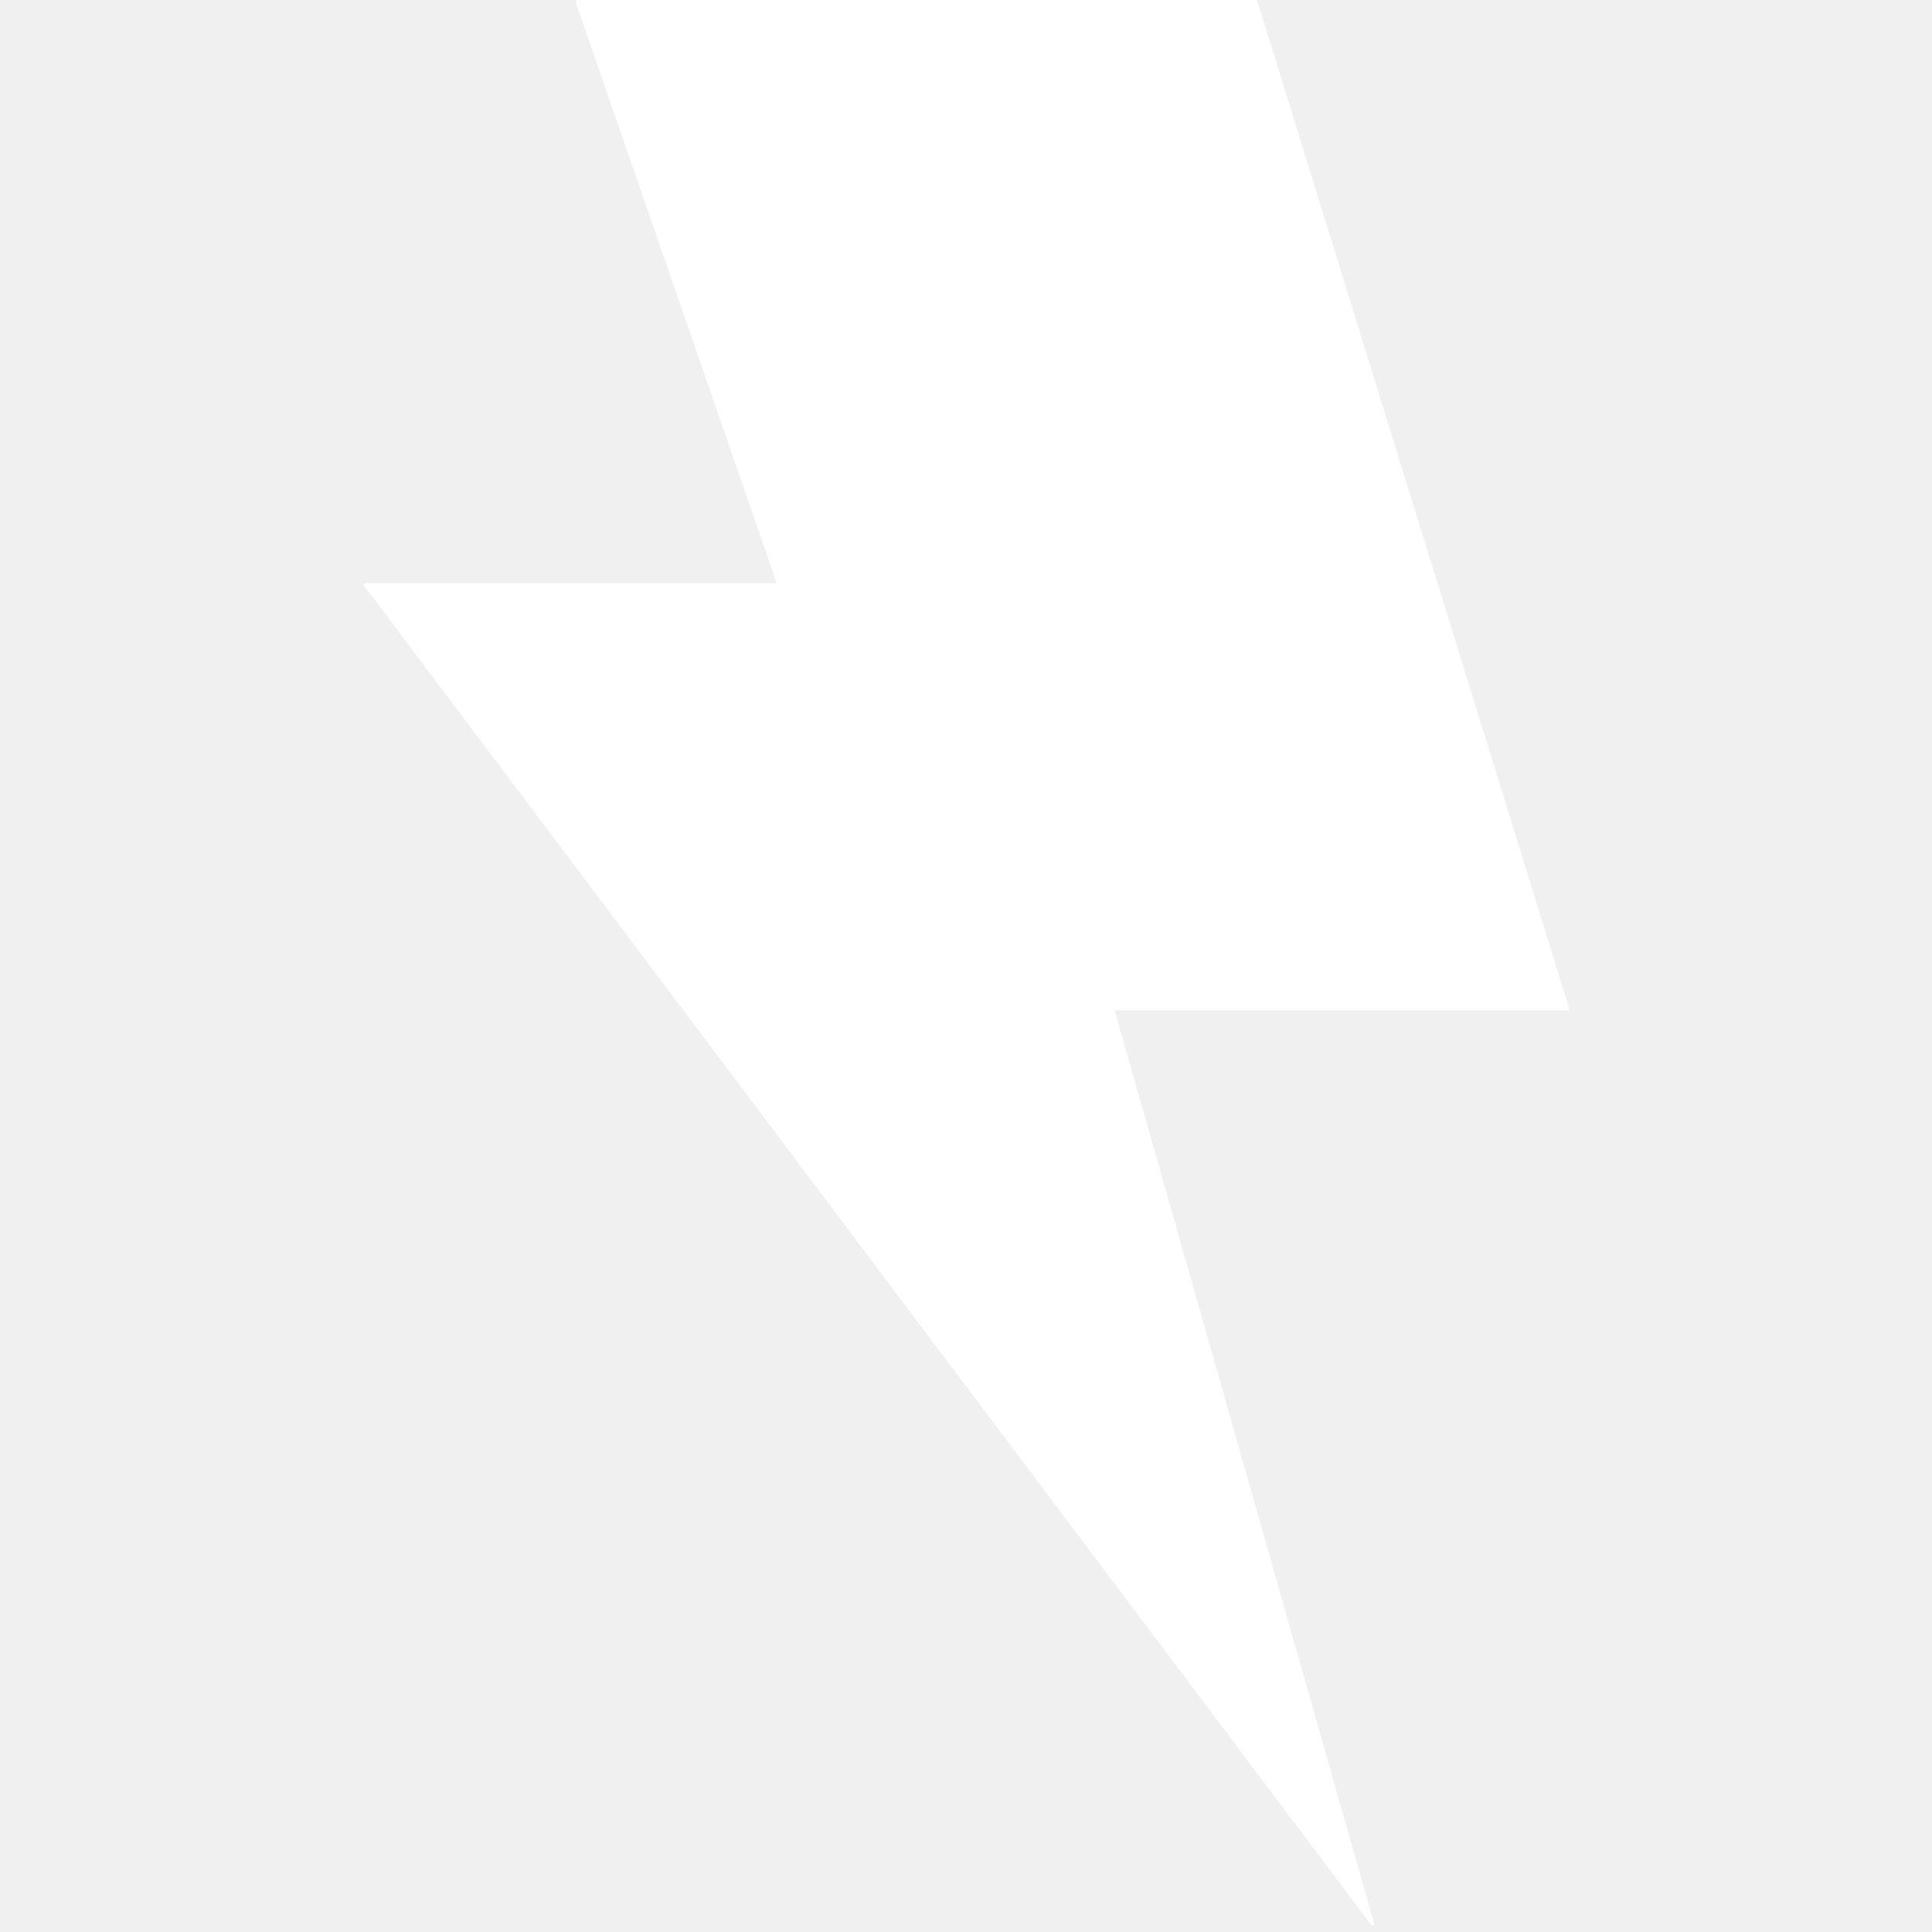
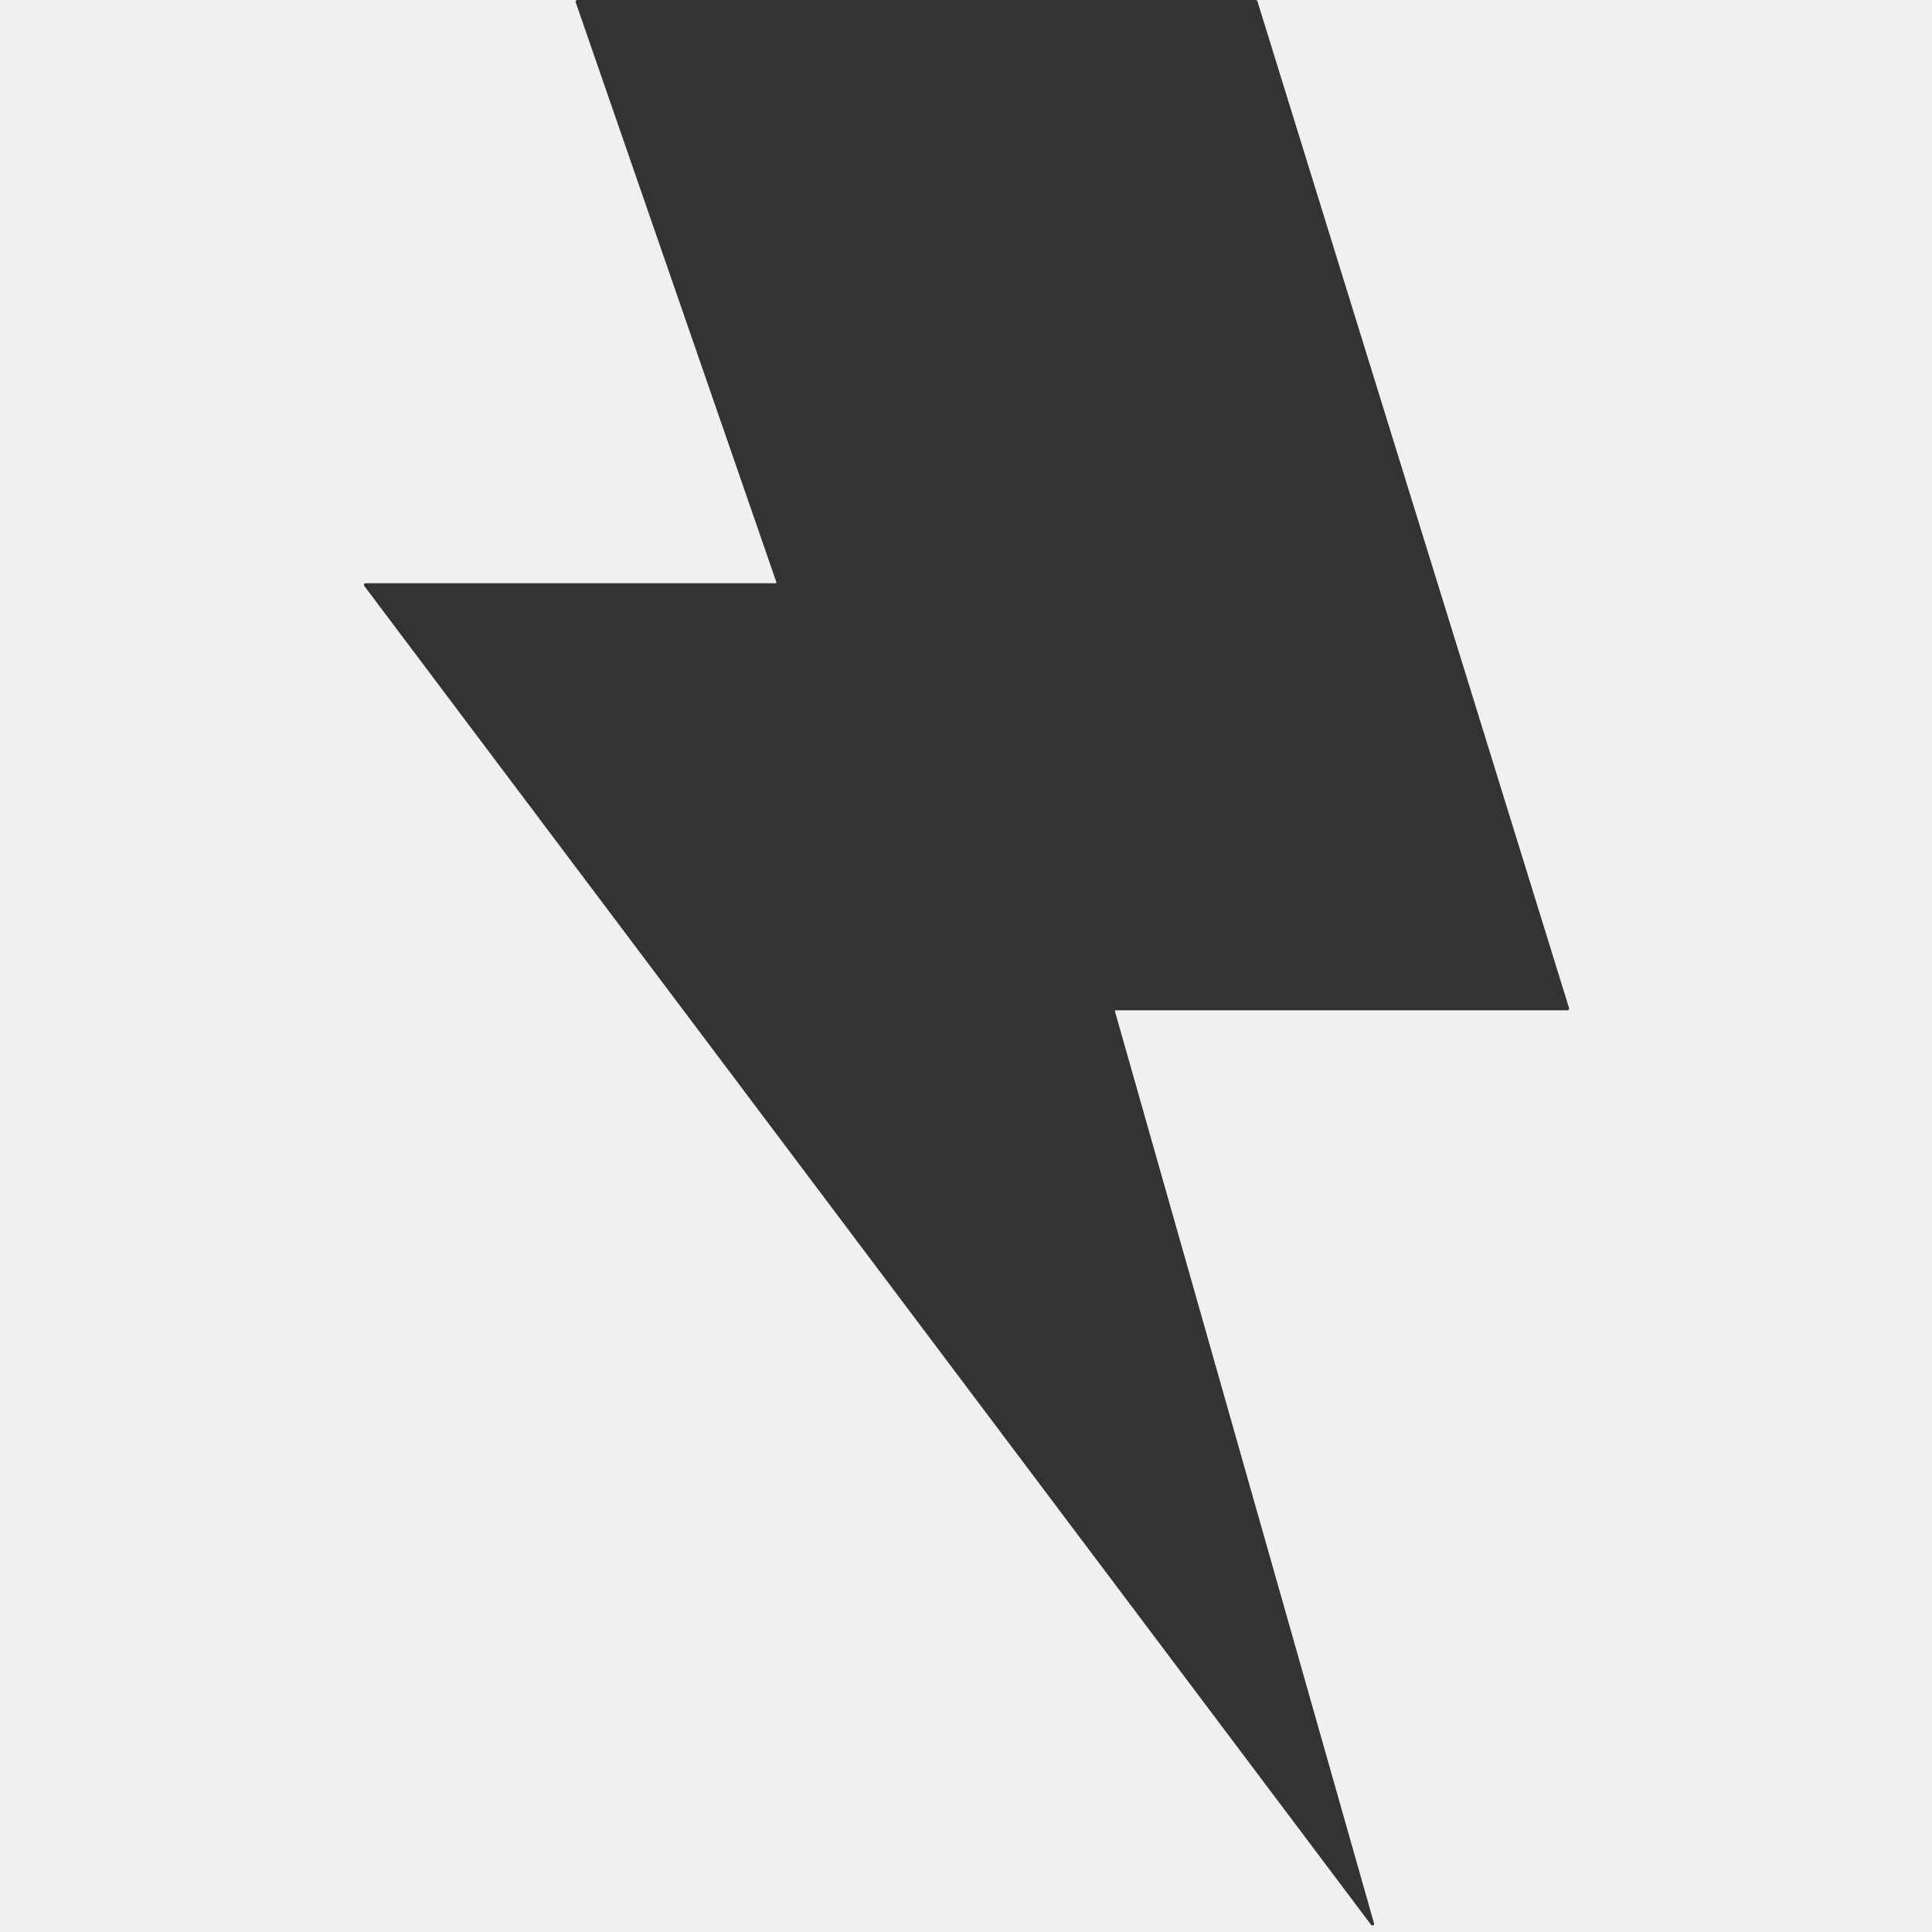
<svg xmlns="http://www.w3.org/2000/svg" width="512" height="512" viewBox="0 0 512 512" fill="none">
-   <path fill-rule="evenodd" clip-rule="evenodd" d="M152.56 0.584C152.461 0.298 152.674 0 152.976 0H332.805C332.998 0 333.169 0.126 333.226 0.31L415.824 267.171C415.911 267.454 415.7 267.741 415.403 267.741H295.684C295.538 267.741 295.433 267.88 295.473 268.021L364.135 509.726C364.269 510.195 363.654 510.501 363.361 510.111L96.529 155.267C96.311 154.977 96.518 154.563 96.881 154.563H205.536C205.687 154.563 205.793 154.414 205.743 154.271L152.56 0.584Z" fill="white" />
+   <path fill-rule="evenodd" clip-rule="evenodd" d="M152.56 0.584C152.461 0.298 152.674 0 152.976 0H332.805C332.998 0 333.169 0.126 333.226 0.31L415.824 267.171C415.911 267.454 415.7 267.741 415.403 267.741H295.684C295.538 267.741 295.433 267.88 295.473 268.021L364.135 509.726C364.269 510.195 363.654 510.501 363.361 510.111L96.529 155.267C96.311 154.977 96.518 154.563 96.881 154.563H205.536C205.687 154.563 205.793 154.414 205.743 154.271L152.56 0.584Z" fill="#333" />
</svg>
